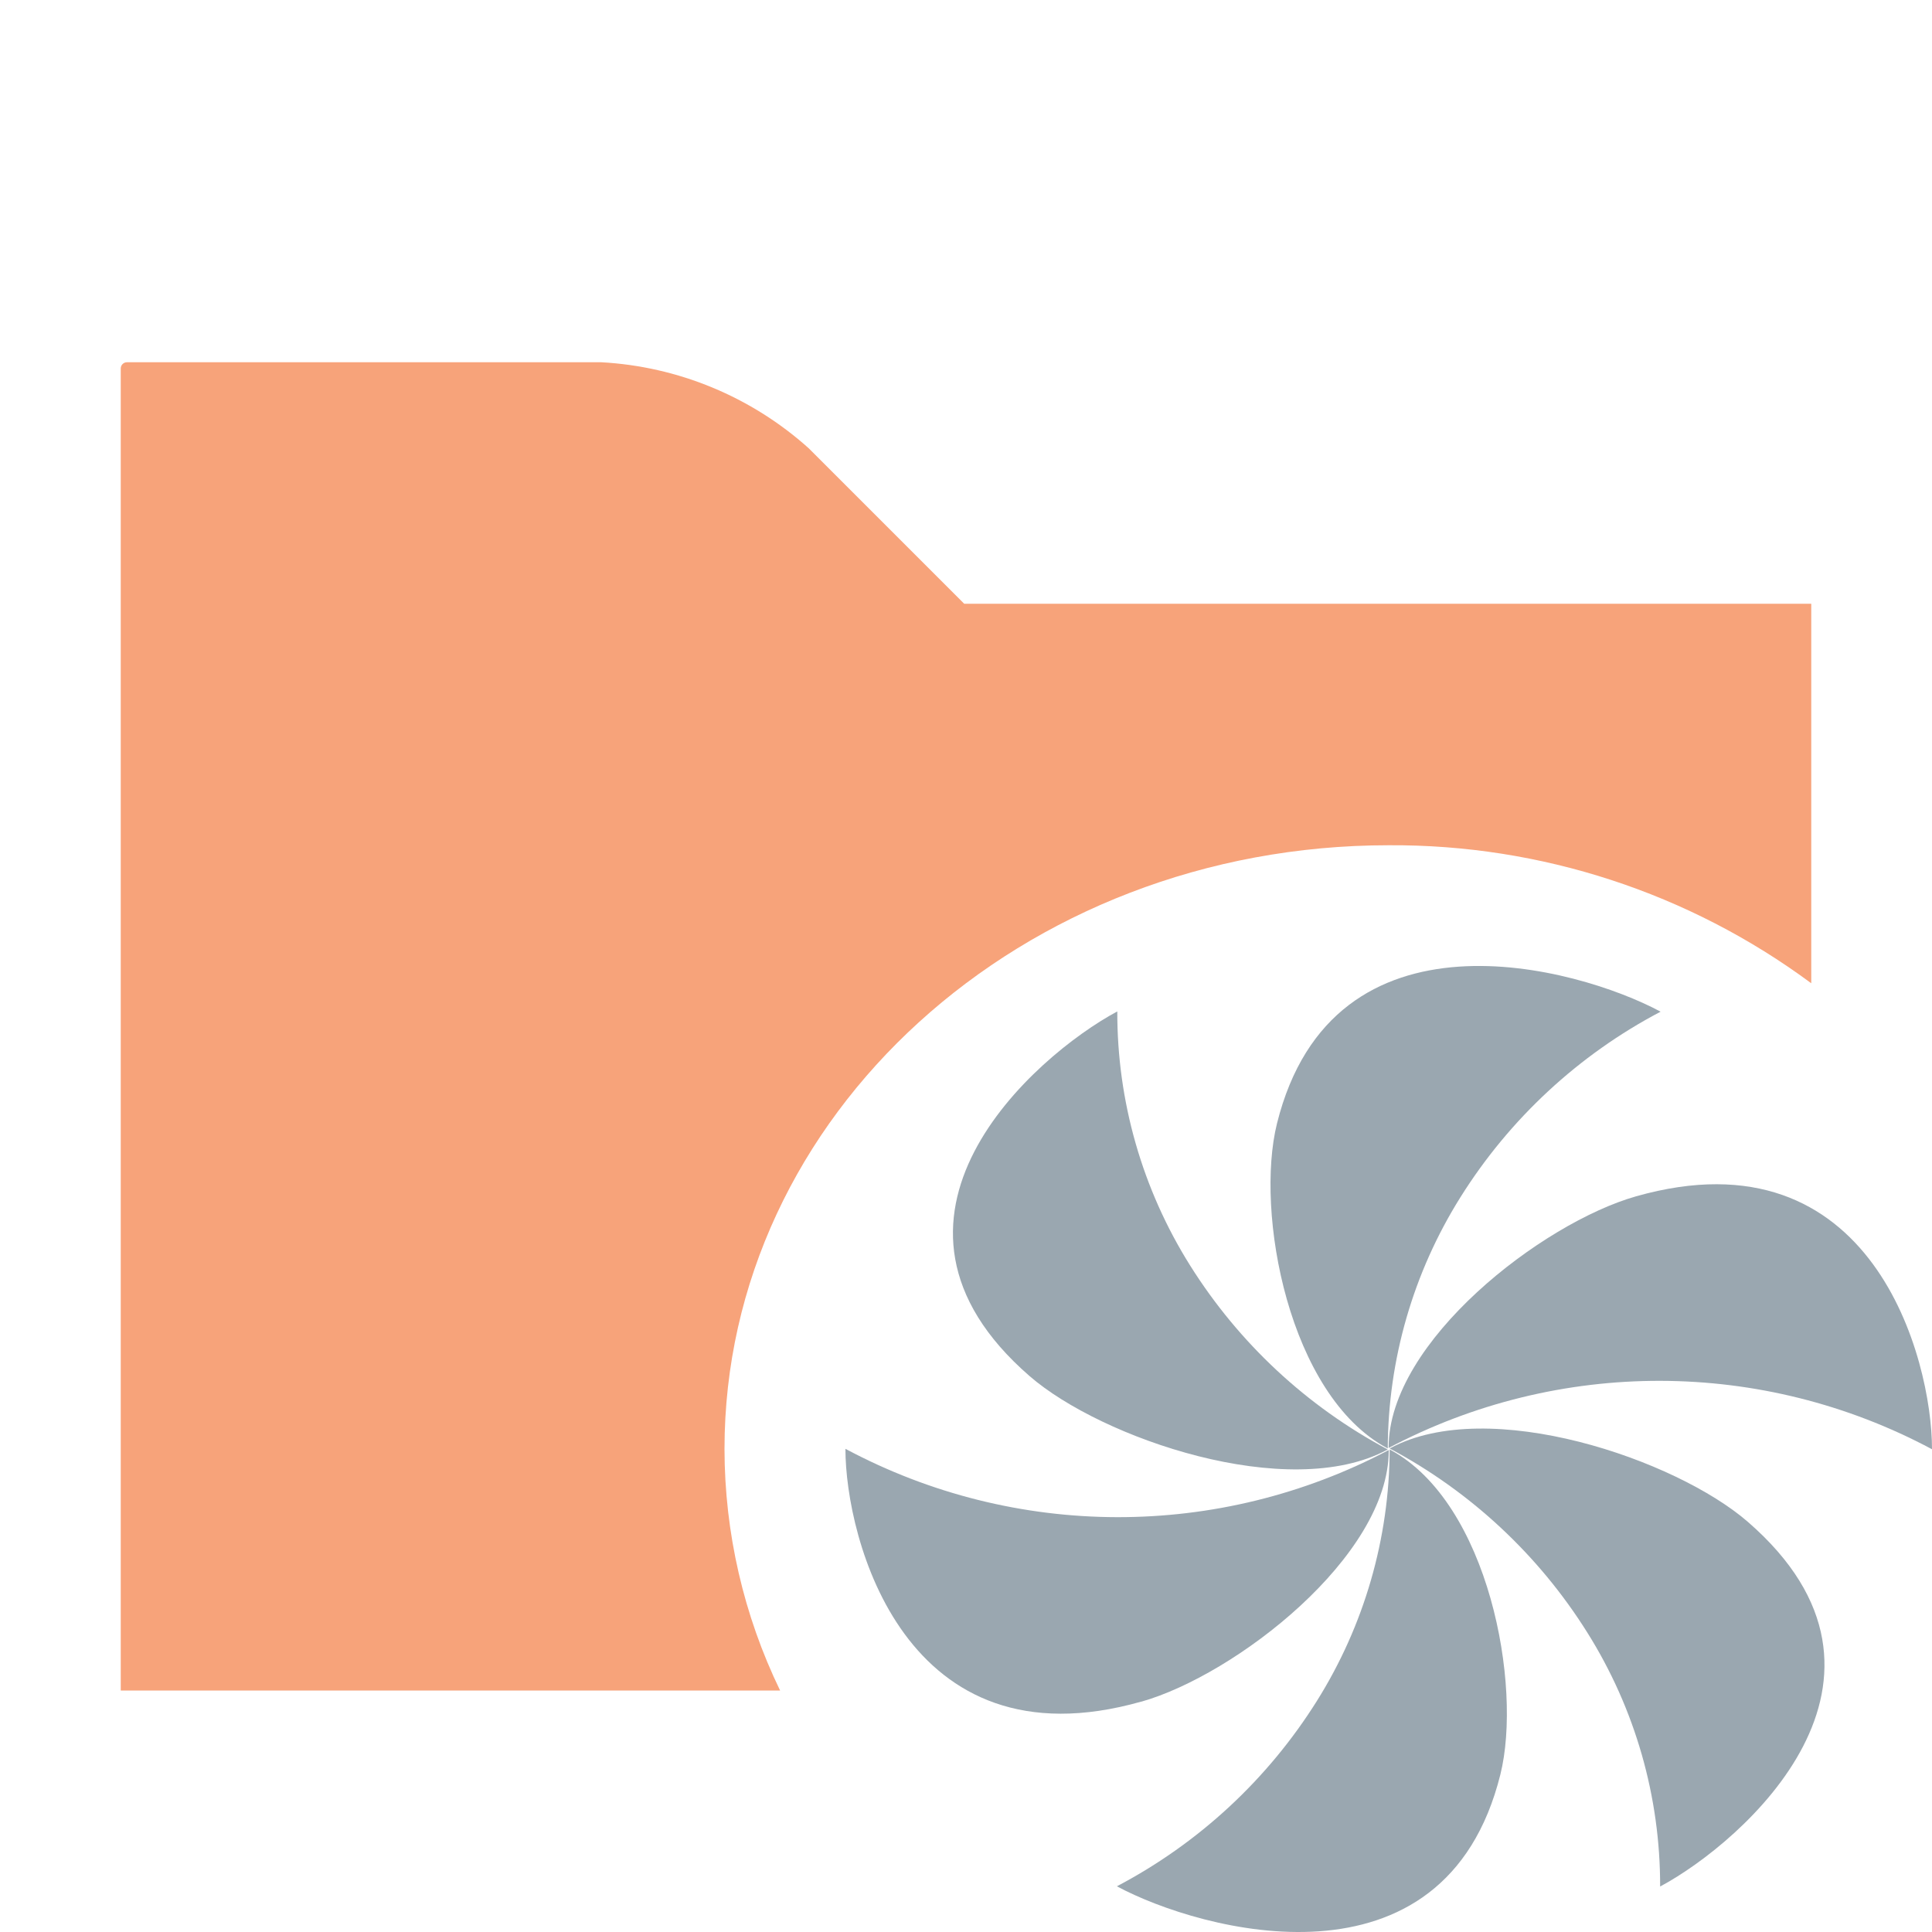
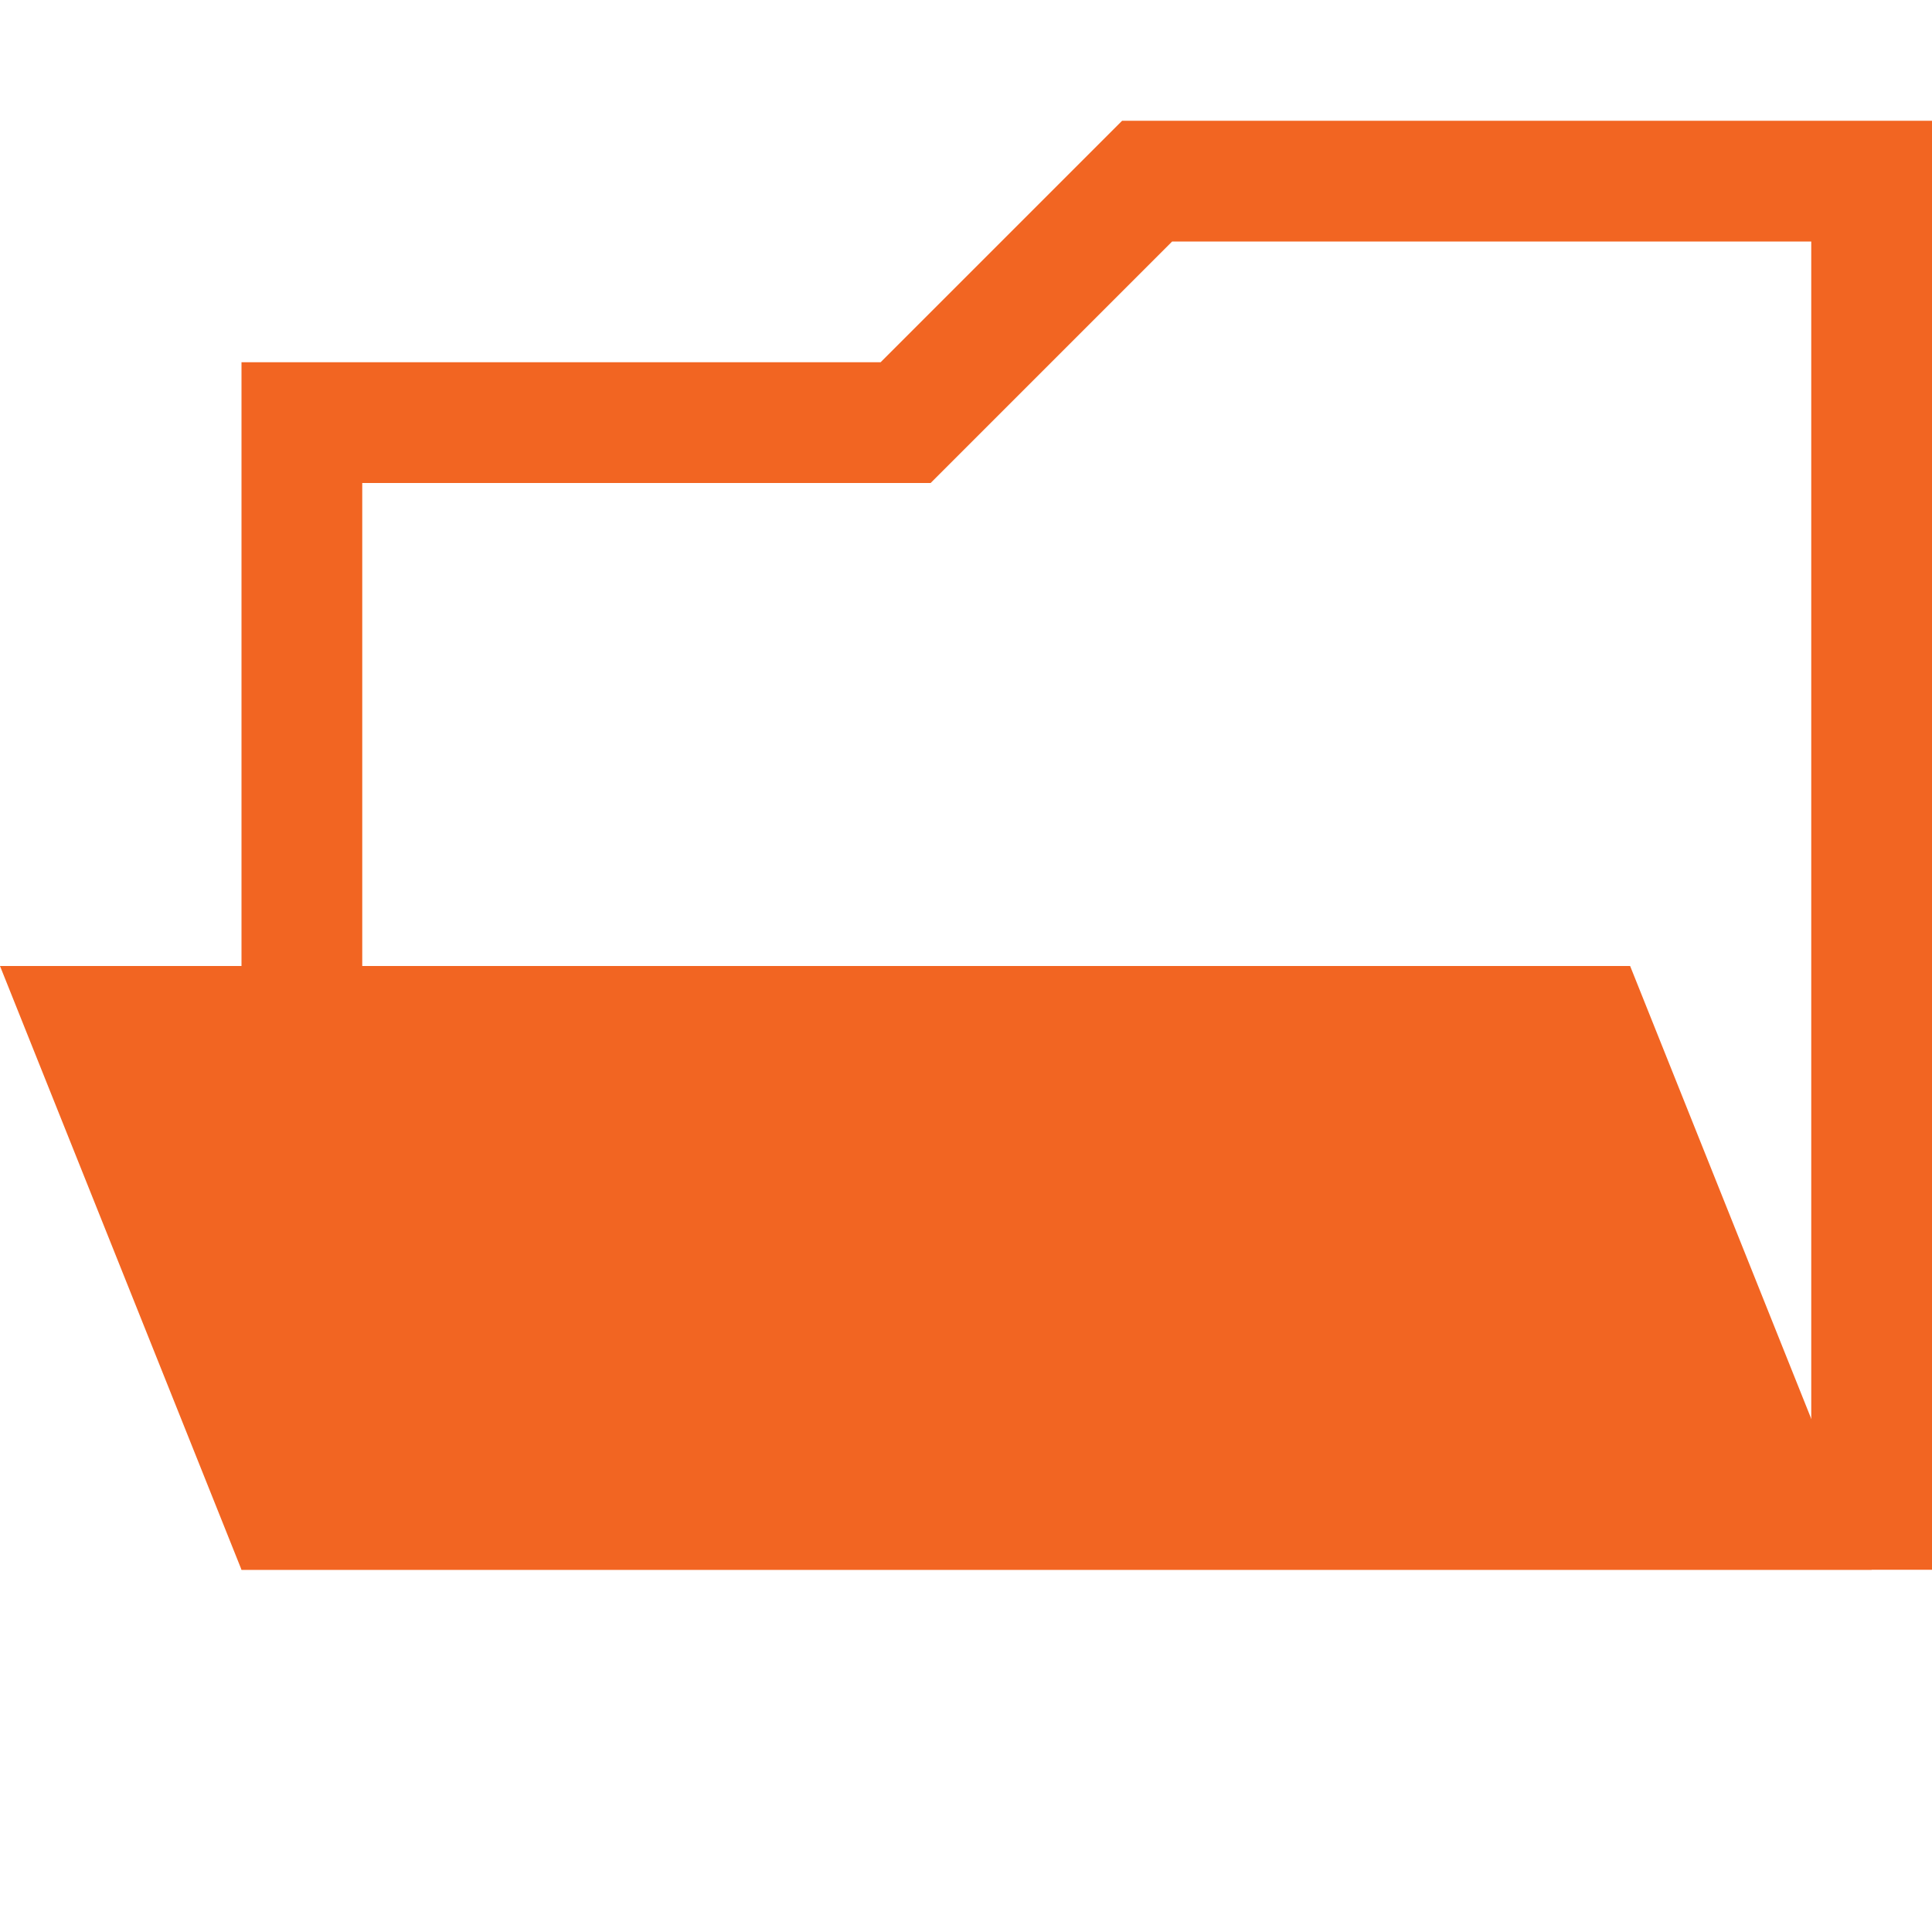
- <svg xmlns="http://www.w3.org/2000/svg" viewBox="0 0 32 32">
-   <path d="M12 24c0-5.522 4.925-10 11-10a11.642 11.642 0 0 1 7 2.286V10H15.97l-2.577-2.577A5.6 5.6 0 0 0 9.958 6H2.103A.103.103 0 0 0 2 6.103V28h10.921A9.194 9.194 0 0 1 12 24z" fill="#f26522" opacity=".6" />
-   <g fill="#9aa7b0">
-     <path d="M32 23.999v.005A9.582 9.582 0 0 0 23 23.983v-.01c0-1.754 2.543-3.717 4.098-4.158C31.023 18.702 32 22.524 32 23.999zm-13.096 4.186c1.555-.44 4.097-2.404 4.098-4.158v-.01a9.583 9.583 0 0 1-8.999-.02V24c0 1.475.977 5.297 4.9 4.184z" />
-     <path d="M18.501 16.755l.005-.002a7.876 7.876 0 0 0 1.204 4.204 8.67 8.67 0 0 0 3.276 3.051l-.01.005c-1.633.877-4.733-.188-5.922-1.22-2.999-2.603.073-5.3 1.447-6.038zm10.448 8.451c-1.189-1.032-4.289-2.096-5.922-1.22l-.01.005a8.667 8.667 0 0 1 3.275 3.051 7.877 7.877 0 0 1 1.205 4.204l.005-.002c1.373-.737 4.446-3.435 1.447-6.038z" />
-     <path d="M18.503 31.245l-.004-.002a8.67 8.67 0 0 0 3.314-3.072 7.882 7.882 0 0 0 1.204-4.163l.01.005c1.633.877 2.19 3.906 1.824 5.378-.925 3.717-4.974 2.592-6.348 1.854zm2.648-12.637c-.366 1.473.192 4.501 1.825 5.378l.01.005a7.877 7.877 0 0 1 1.204-4.162 8.67 8.67 0 0 1 3.314-3.072l-.004-.003c-1.374-.737-5.423-1.862-6.349 1.854z" />
-   </g>
+ <svg xmlns="http://www.w3.org/2000/svg" width="320" height="320">
+   <path fill="none" stroke="#f26522" stroke-width="20" d="M50 70h100l40-40h120v220H50z" />
+   <path fill="#f26522" d="M0 160h270l40 100H40z" />
</svg>
